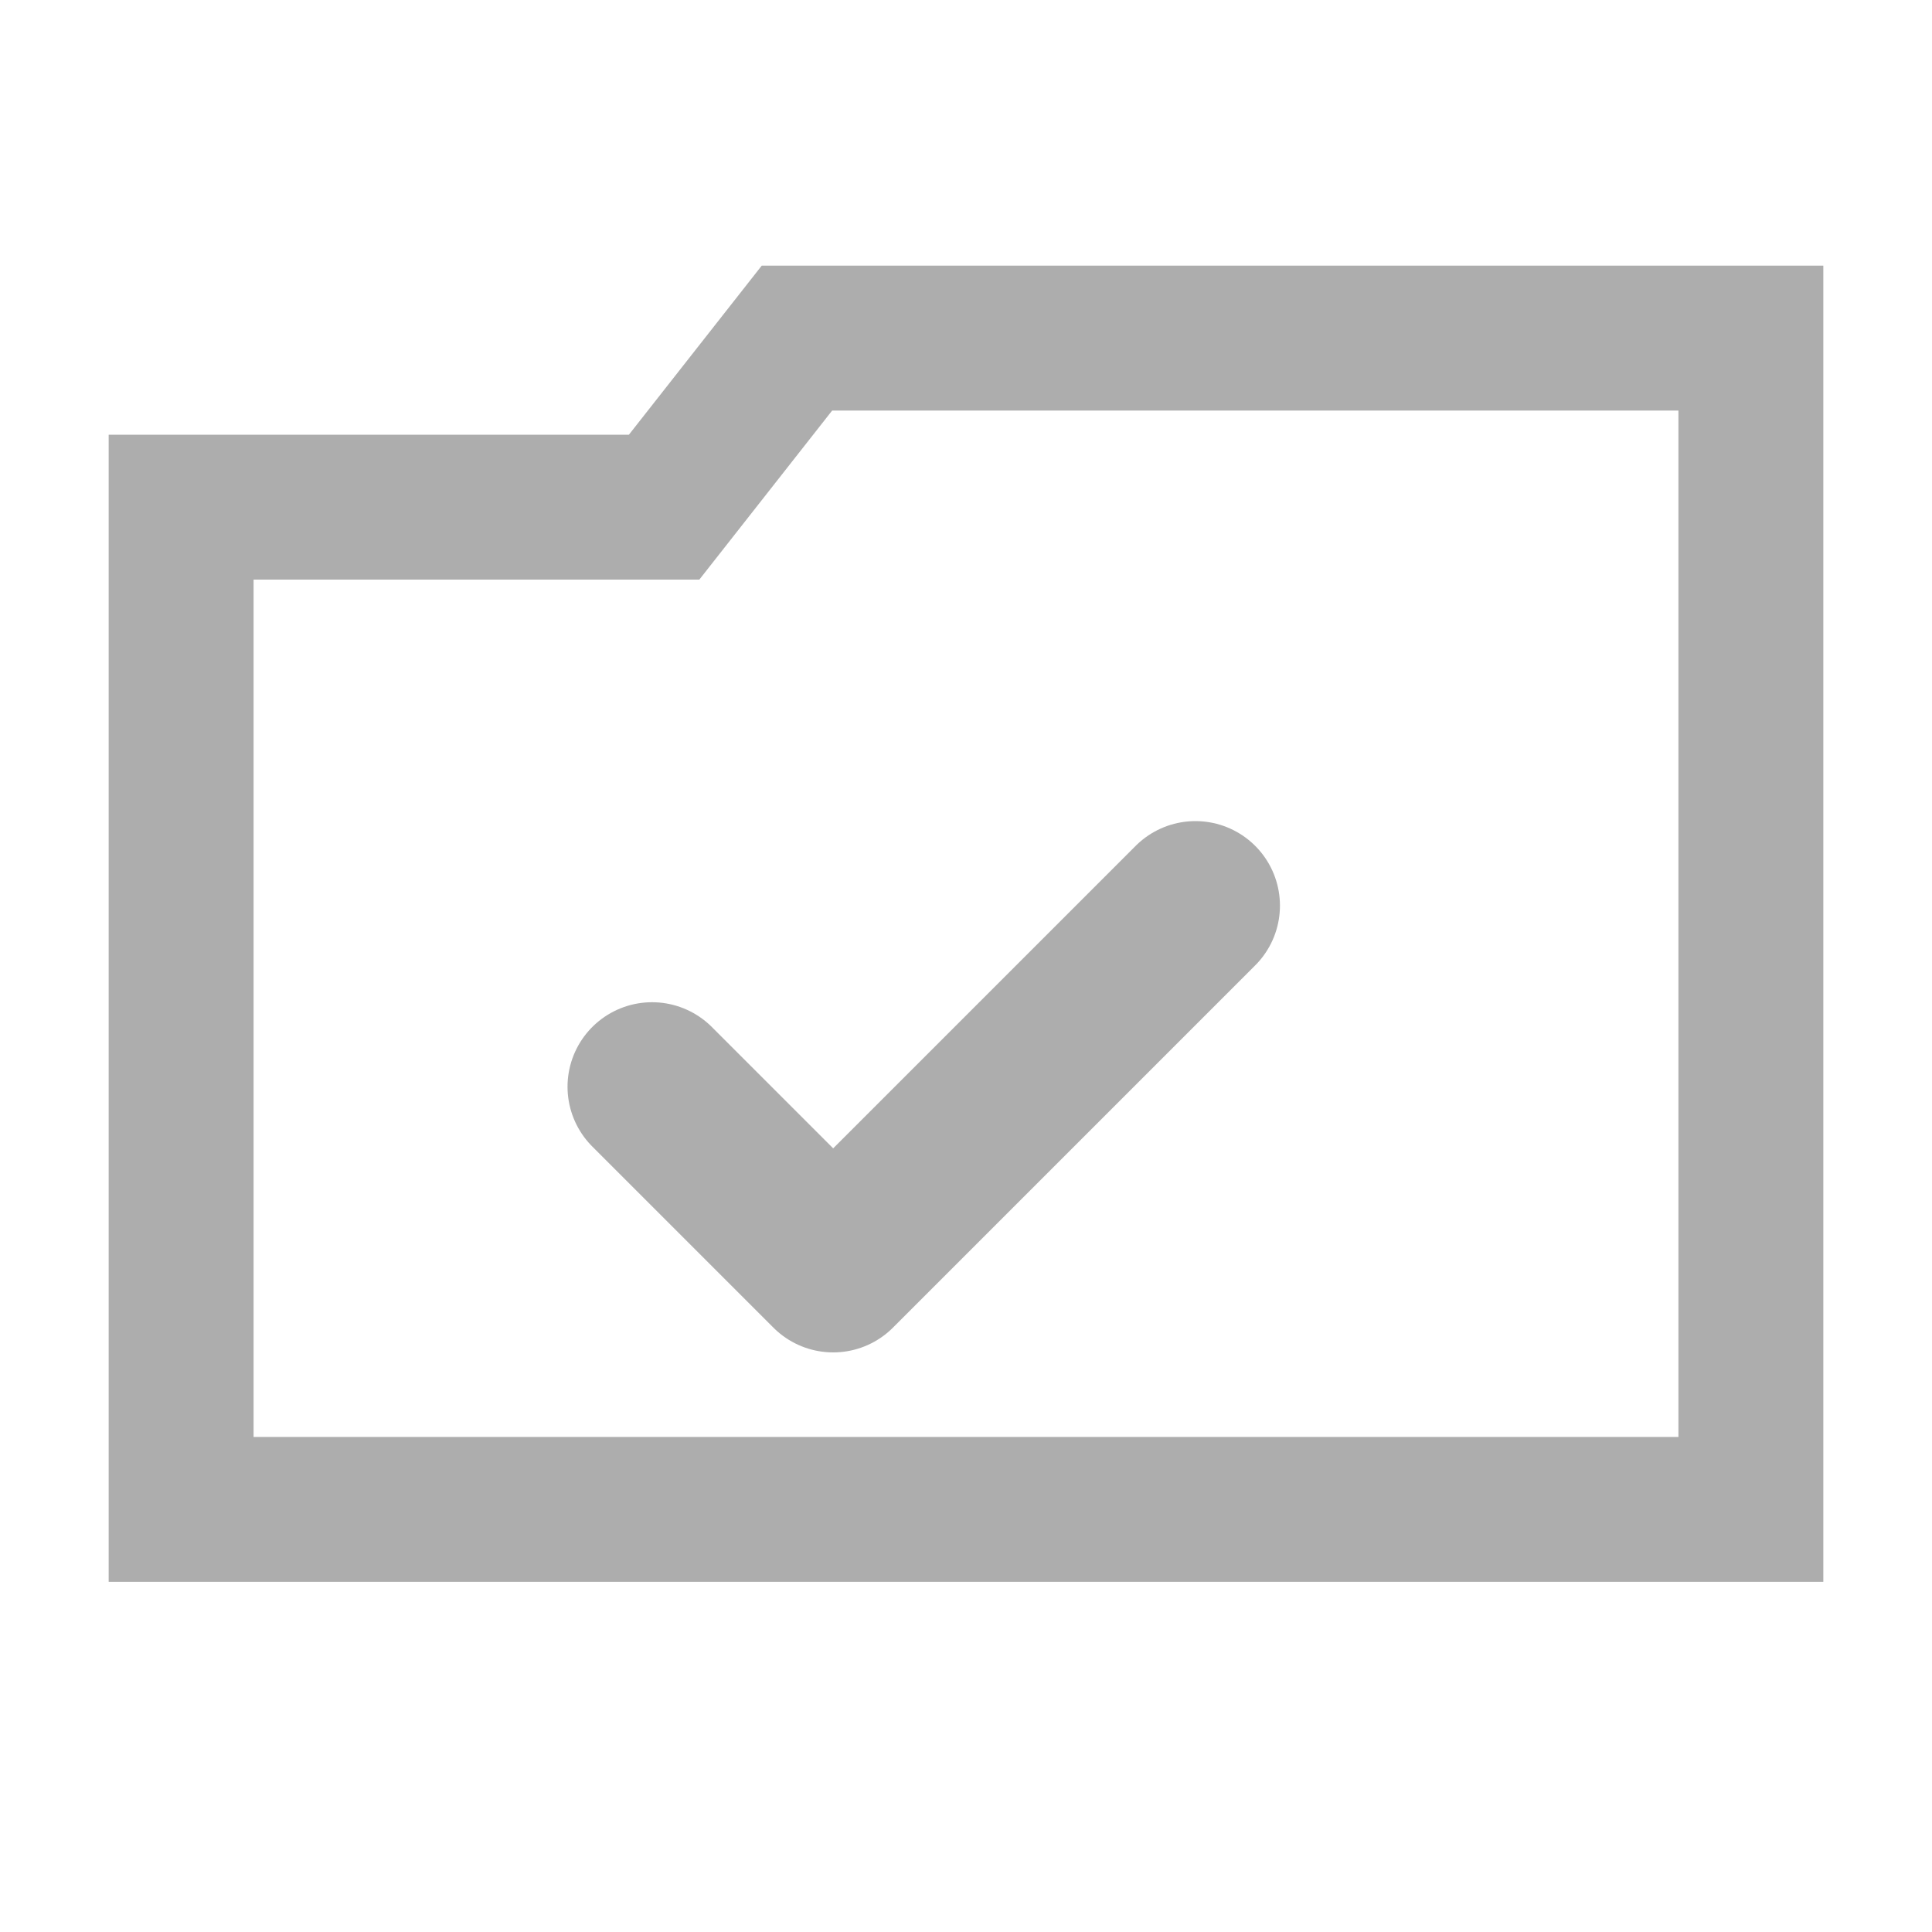
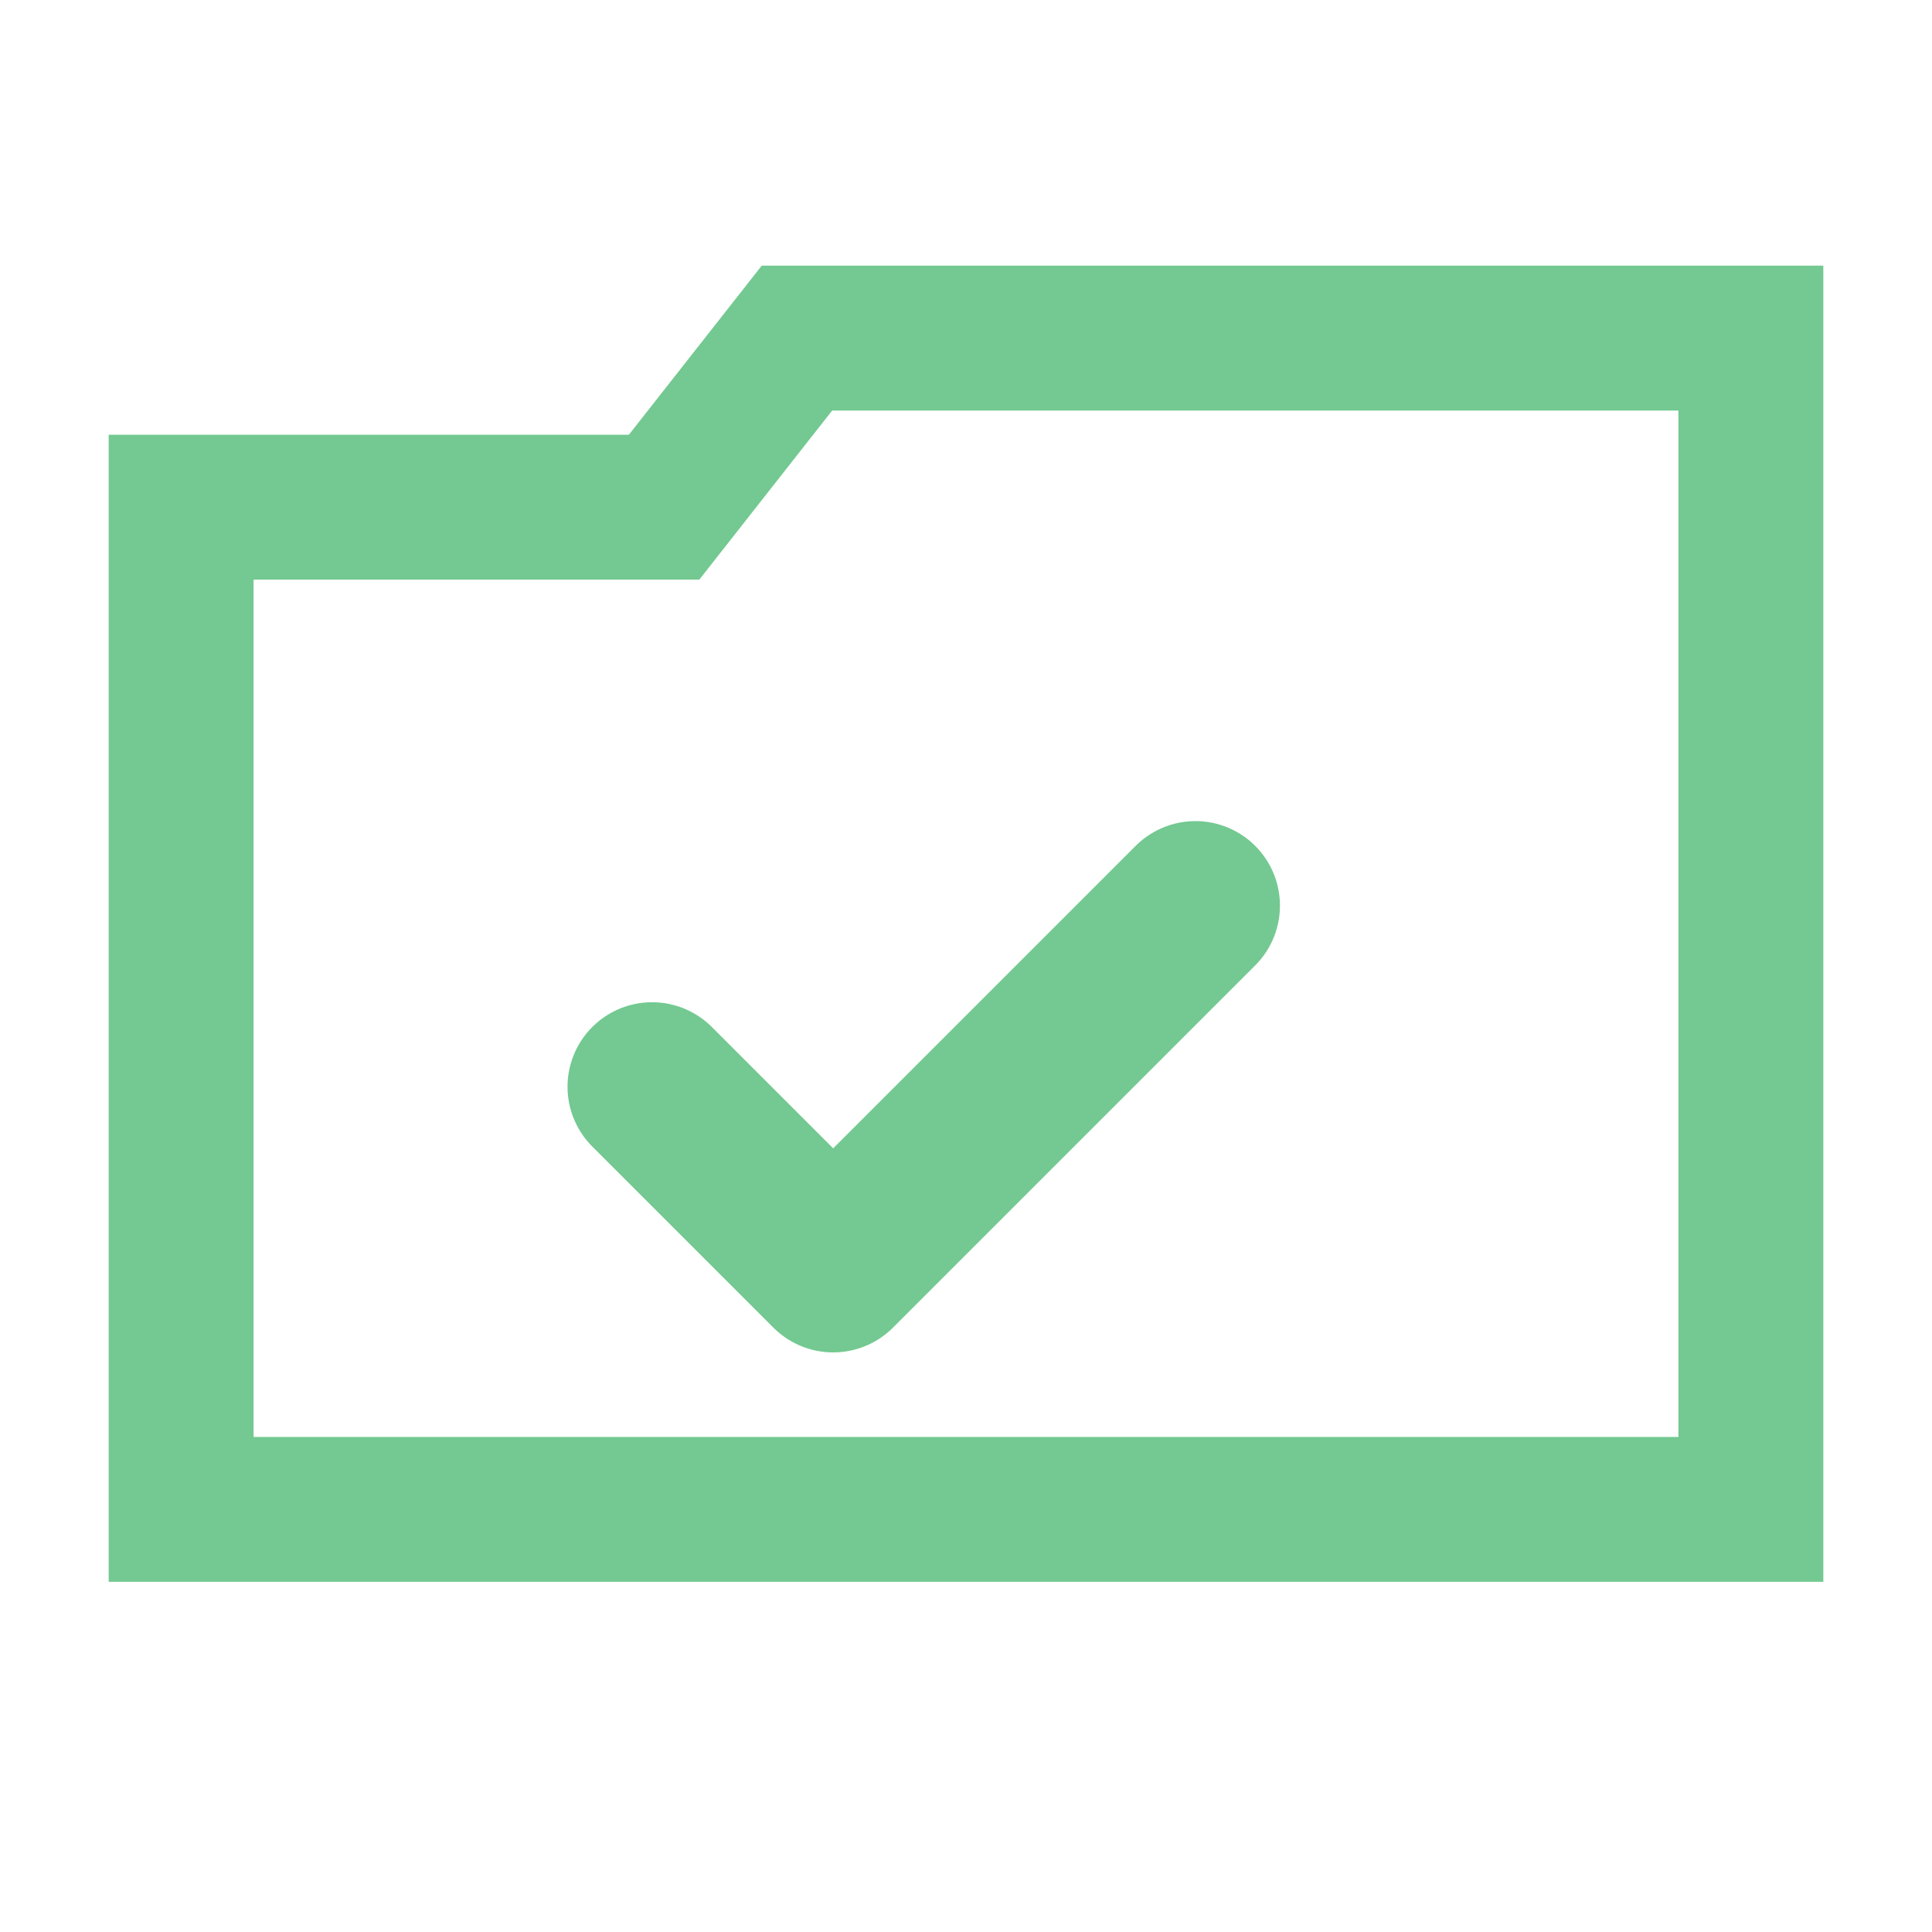
<svg xmlns="http://www.w3.org/2000/svg" viewBox="0 0 16 16" fill="none">
-   <path d="M1.5 4.2h4l1.1-1.4H14.5v9.7h-13z" stroke="#adadad" stroke-width="1.2" fill="none" />
-   <path d="M5.4 9l1.5 1.5 3-3" stroke="#adadad" stroke-width="1.4" stroke-linecap="round" stroke-linejoin="round" />
+   <path d="M1.5 4.2h4l1.1-1.4H14.5v9.7h-13z" stroke="#73c991" stroke-width="1.2" fill="none" />
+   <path d="M5.4 9l1.5 1.5 3-3" stroke="#73c991" stroke-width="1.4" stroke-linecap="round" stroke-linejoin="round" />
</svg>
